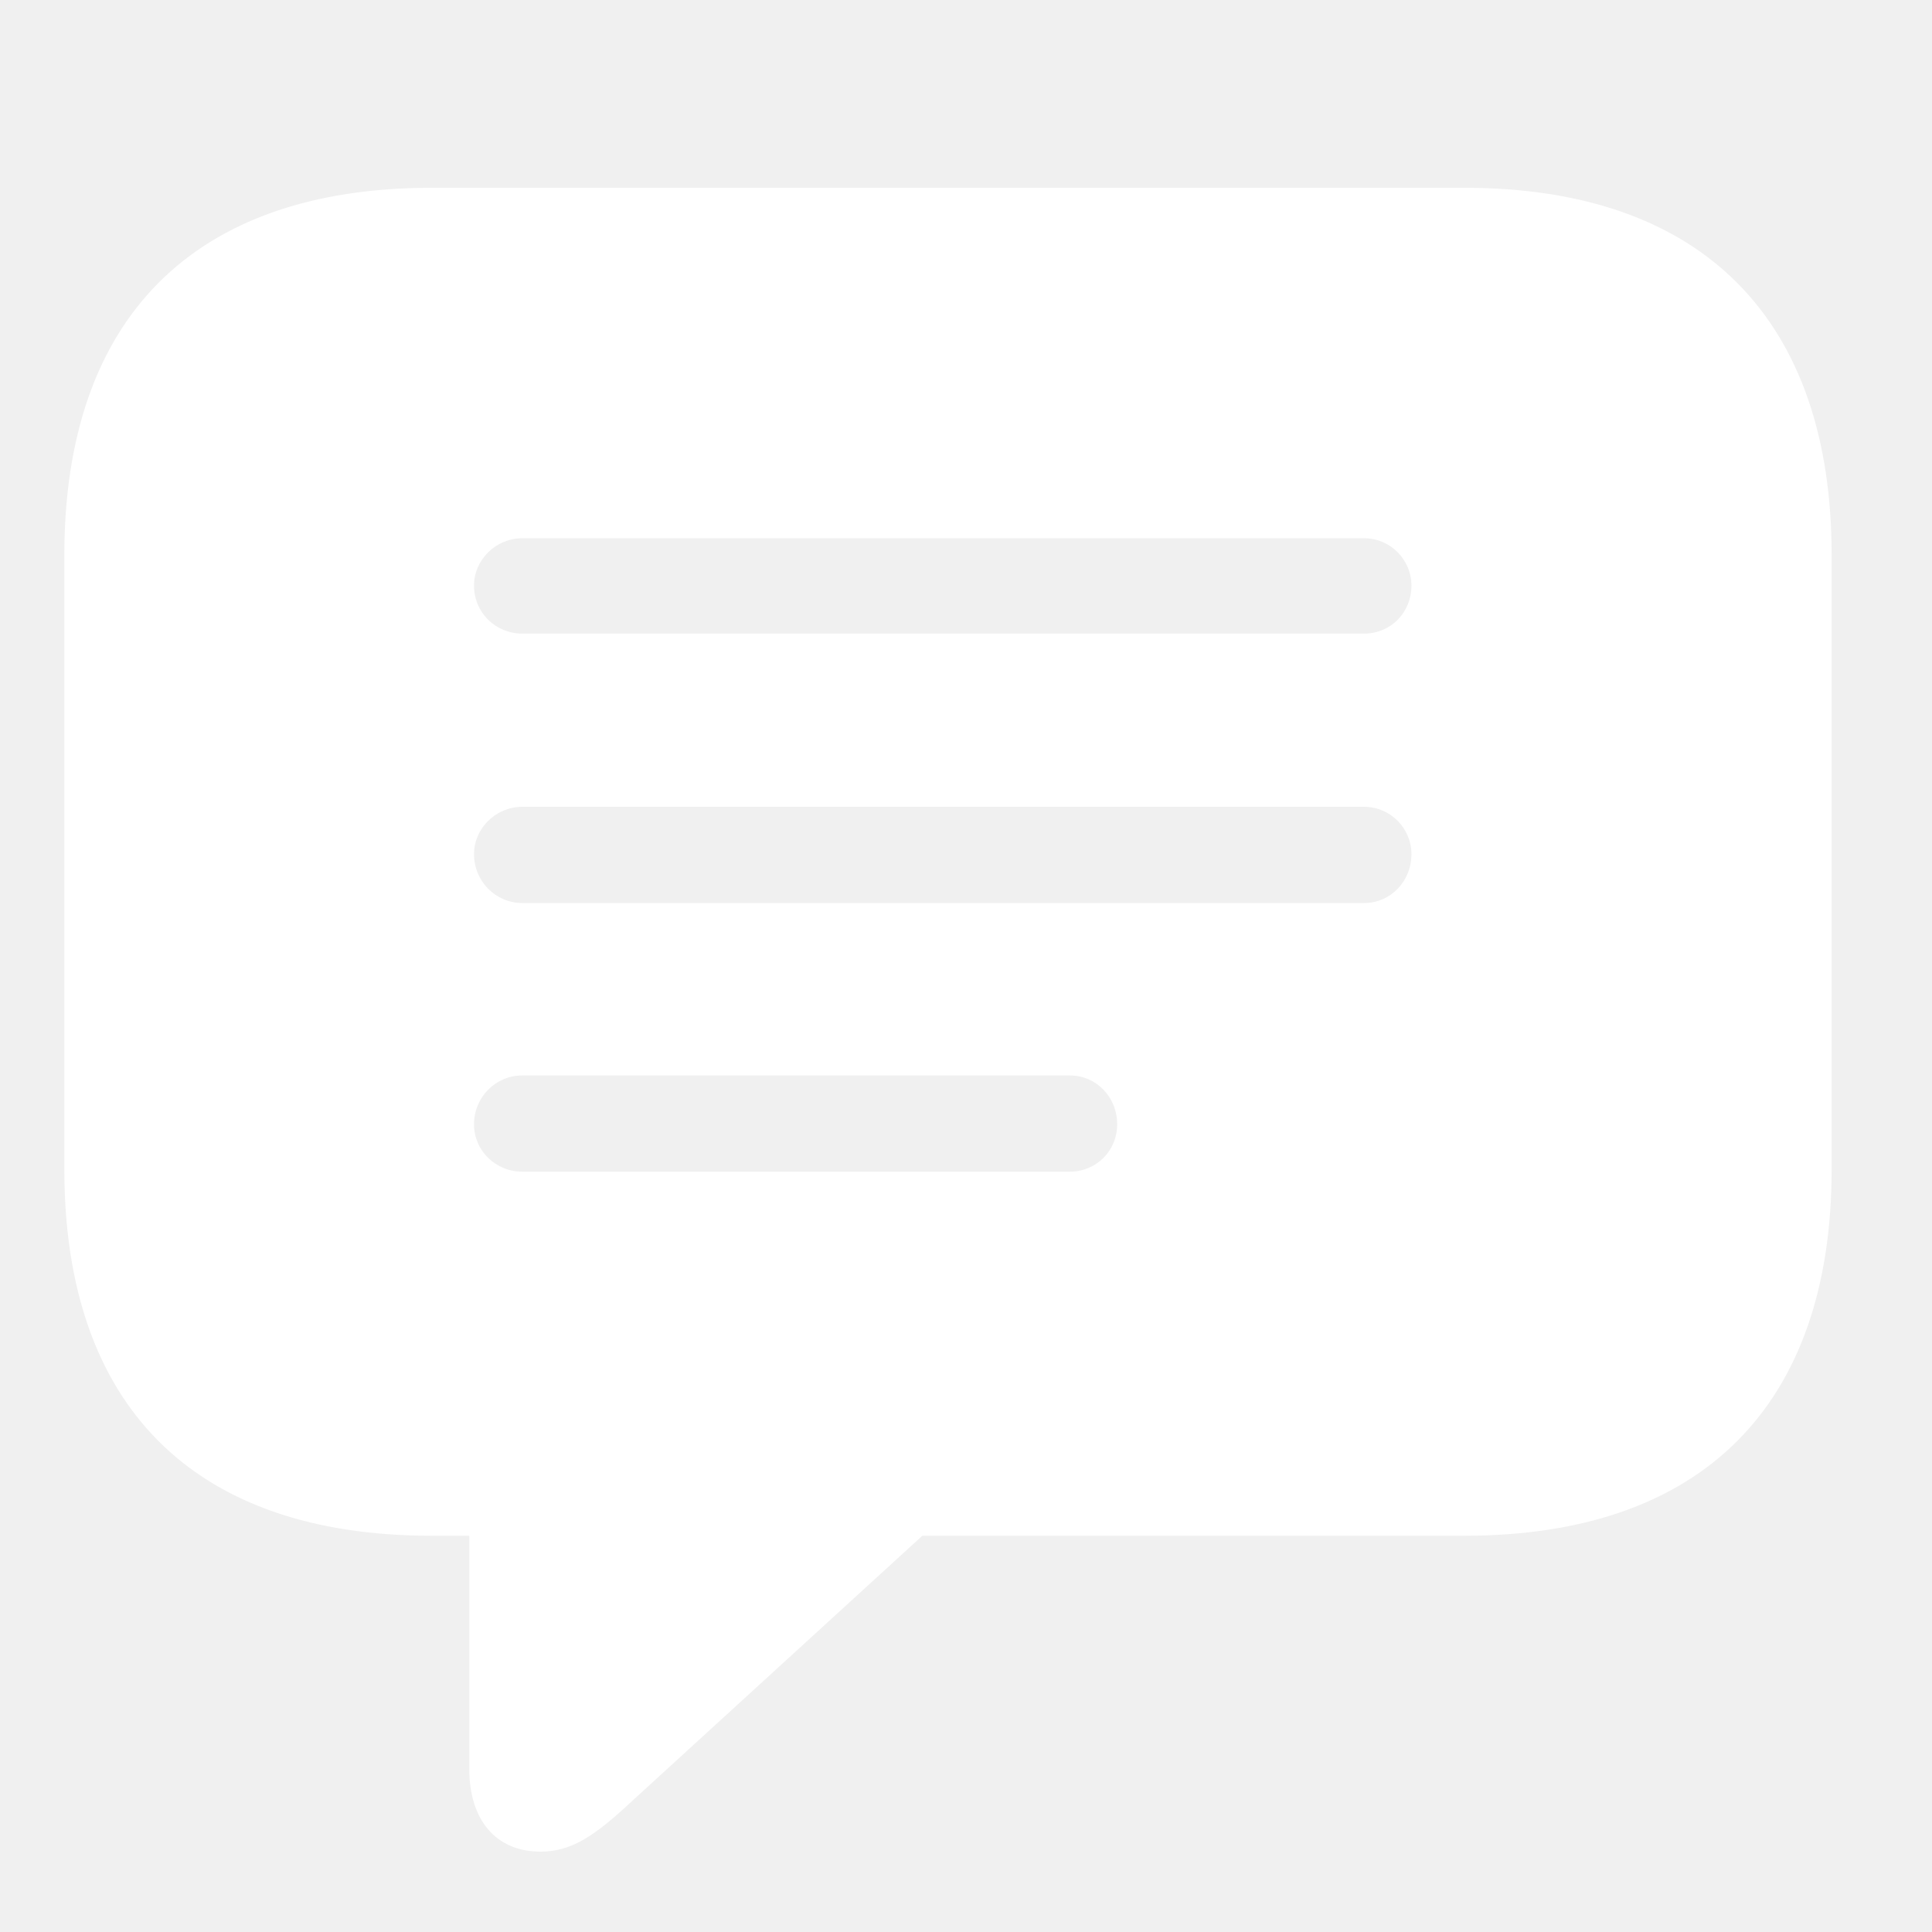
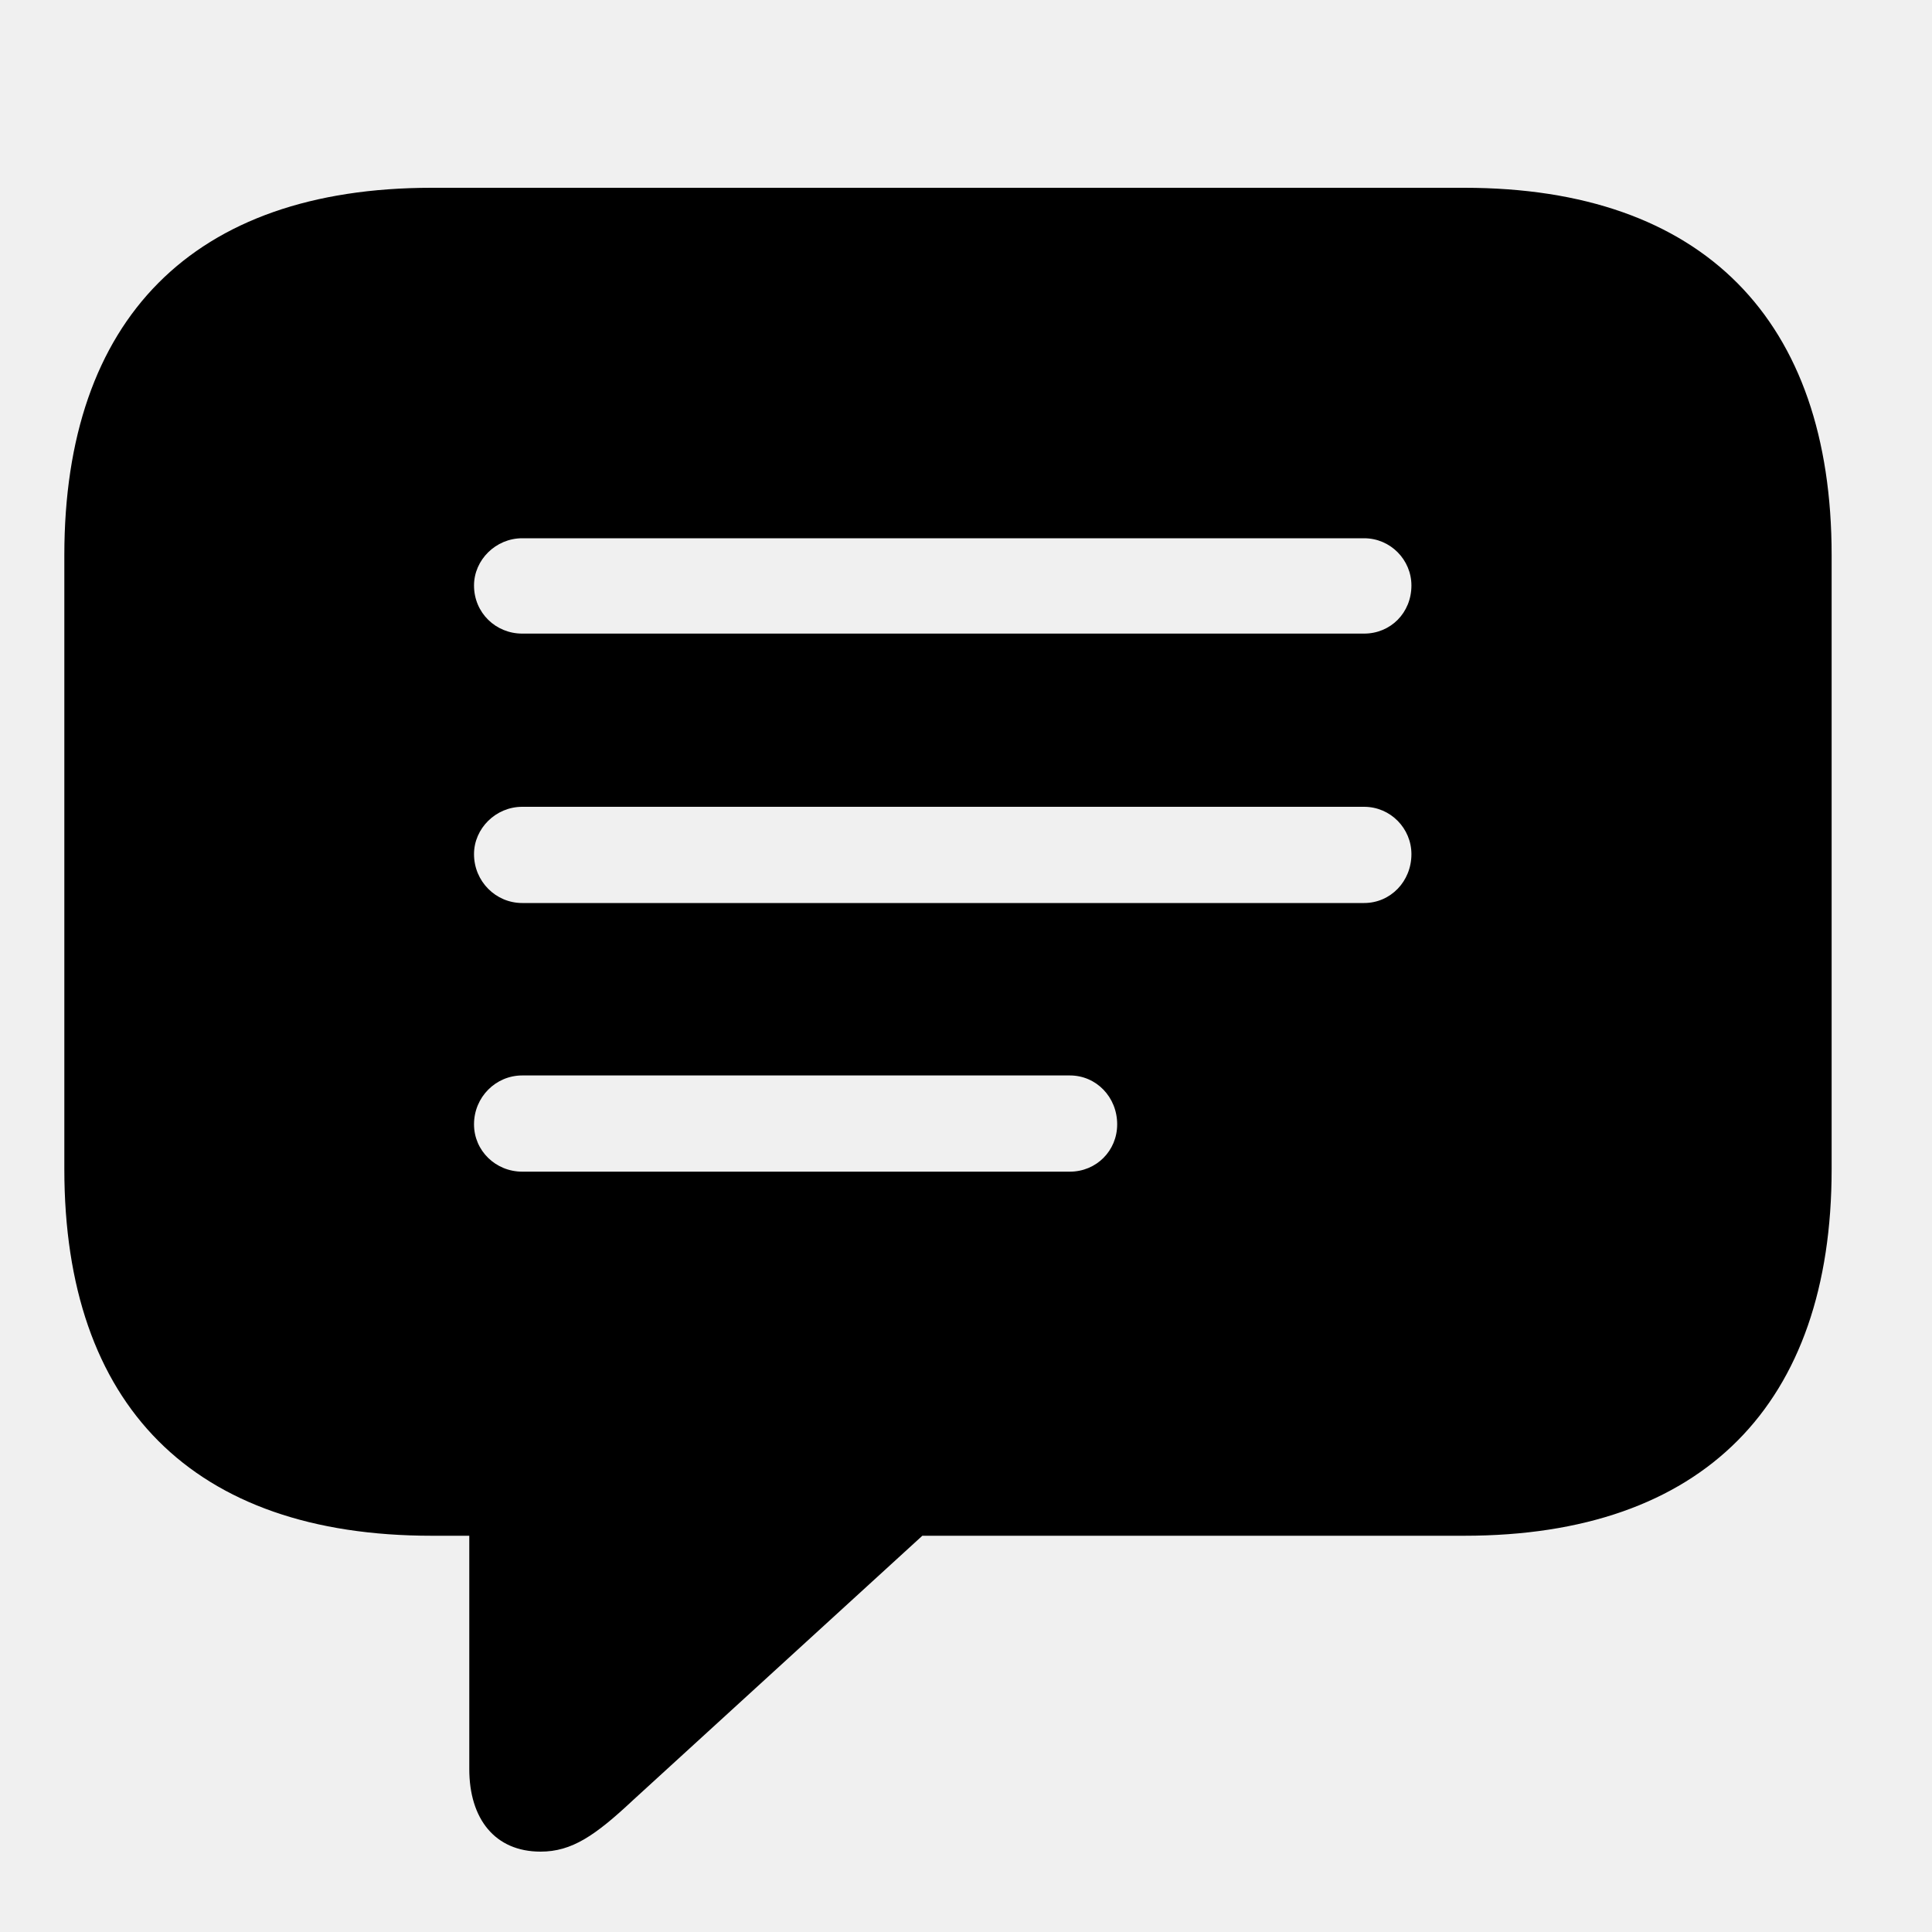
- <svg xmlns="http://www.w3.org/2000/svg" width="20" height="20" viewBox="0 0 20 20" fill="none">
-   <path d="M18.961 5.746V12.104C18.961 14.536 17.633 15.898 15.159 15.898H9.548L6.551 18.637C6.161 19.002 5.92 19.168 5.596 19.168C5.123 19.168 4.858 18.828 4.858 18.313V15.898H4.468C1.994 15.898 0.666 14.545 0.666 12.104V5.746C0.666 3.305 1.994 1.944 4.468 1.944H15.159C17.633 1.944 18.961 3.314 18.961 5.746ZM5.406 11.133C5.132 11.133 4.907 11.357 4.907 11.639C4.907 11.913 5.132 12.129 5.406 12.129H11.075C11.349 12.129 11.565 11.913 11.565 11.639C11.565 11.357 11.349 11.133 11.075 11.133H5.406ZM5.406 8.352C5.132 8.352 4.907 8.576 4.907 8.842C4.907 9.124 5.132 9.348 5.406 9.348H14.121C14.395 9.348 14.611 9.124 14.611 8.842C14.611 8.576 14.395 8.352 14.121 8.352H5.406ZM5.406 5.572C5.132 5.572 4.907 5.796 4.907 6.061C4.907 6.344 5.132 6.559 5.406 6.559H14.121C14.395 6.559 14.611 6.344 14.611 6.061C14.611 5.796 14.395 5.572 14.121 5.572H5.406Z" fill="white" style="fill:white;" />
+ <svg xmlns="http://www.w3.org/2000/svg" viewBox="0 0 20 20" fill="currentColor">
+   <path d="M18.961 5.746V12.104C18.961 14.536 17.633 15.898 15.159 15.898H9.548L6.551 18.637C6.161 19.002 5.92 19.168 5.596 19.168C5.123 19.168 4.858 18.828 4.858 18.313V15.898H4.468C1.994 15.898 0.666 14.545 0.666 12.104V5.746C0.666 3.305 1.994 1.944 4.468 1.944H15.159C17.633 1.944 18.961 3.314 18.961 5.746ZM5.406 11.133C5.132 11.133 4.907 11.357 4.907 11.639C4.907 11.913 5.132 12.129 5.406 12.129H11.075C11.349 12.129 11.565 11.913 11.565 11.639C11.565 11.357 11.349 11.133 11.075 11.133H5.406ZM5.406 8.352C5.132 8.352 4.907 8.576 4.907 8.842C4.907 9.124 5.132 9.348 5.406 9.348H14.121C14.395 9.348 14.611 9.124 14.611 8.842C14.611 8.576 14.395 8.352 14.121 8.352H5.406ZM5.406 5.572C5.132 5.572 4.907 5.796 4.907 6.061C4.907 6.344 5.132 6.559 5.406 6.559H14.121C14.395 6.559 14.611 6.344 14.611 6.061C14.611 5.796 14.395 5.572 14.121 5.572H5.406Z" />
</svg>
